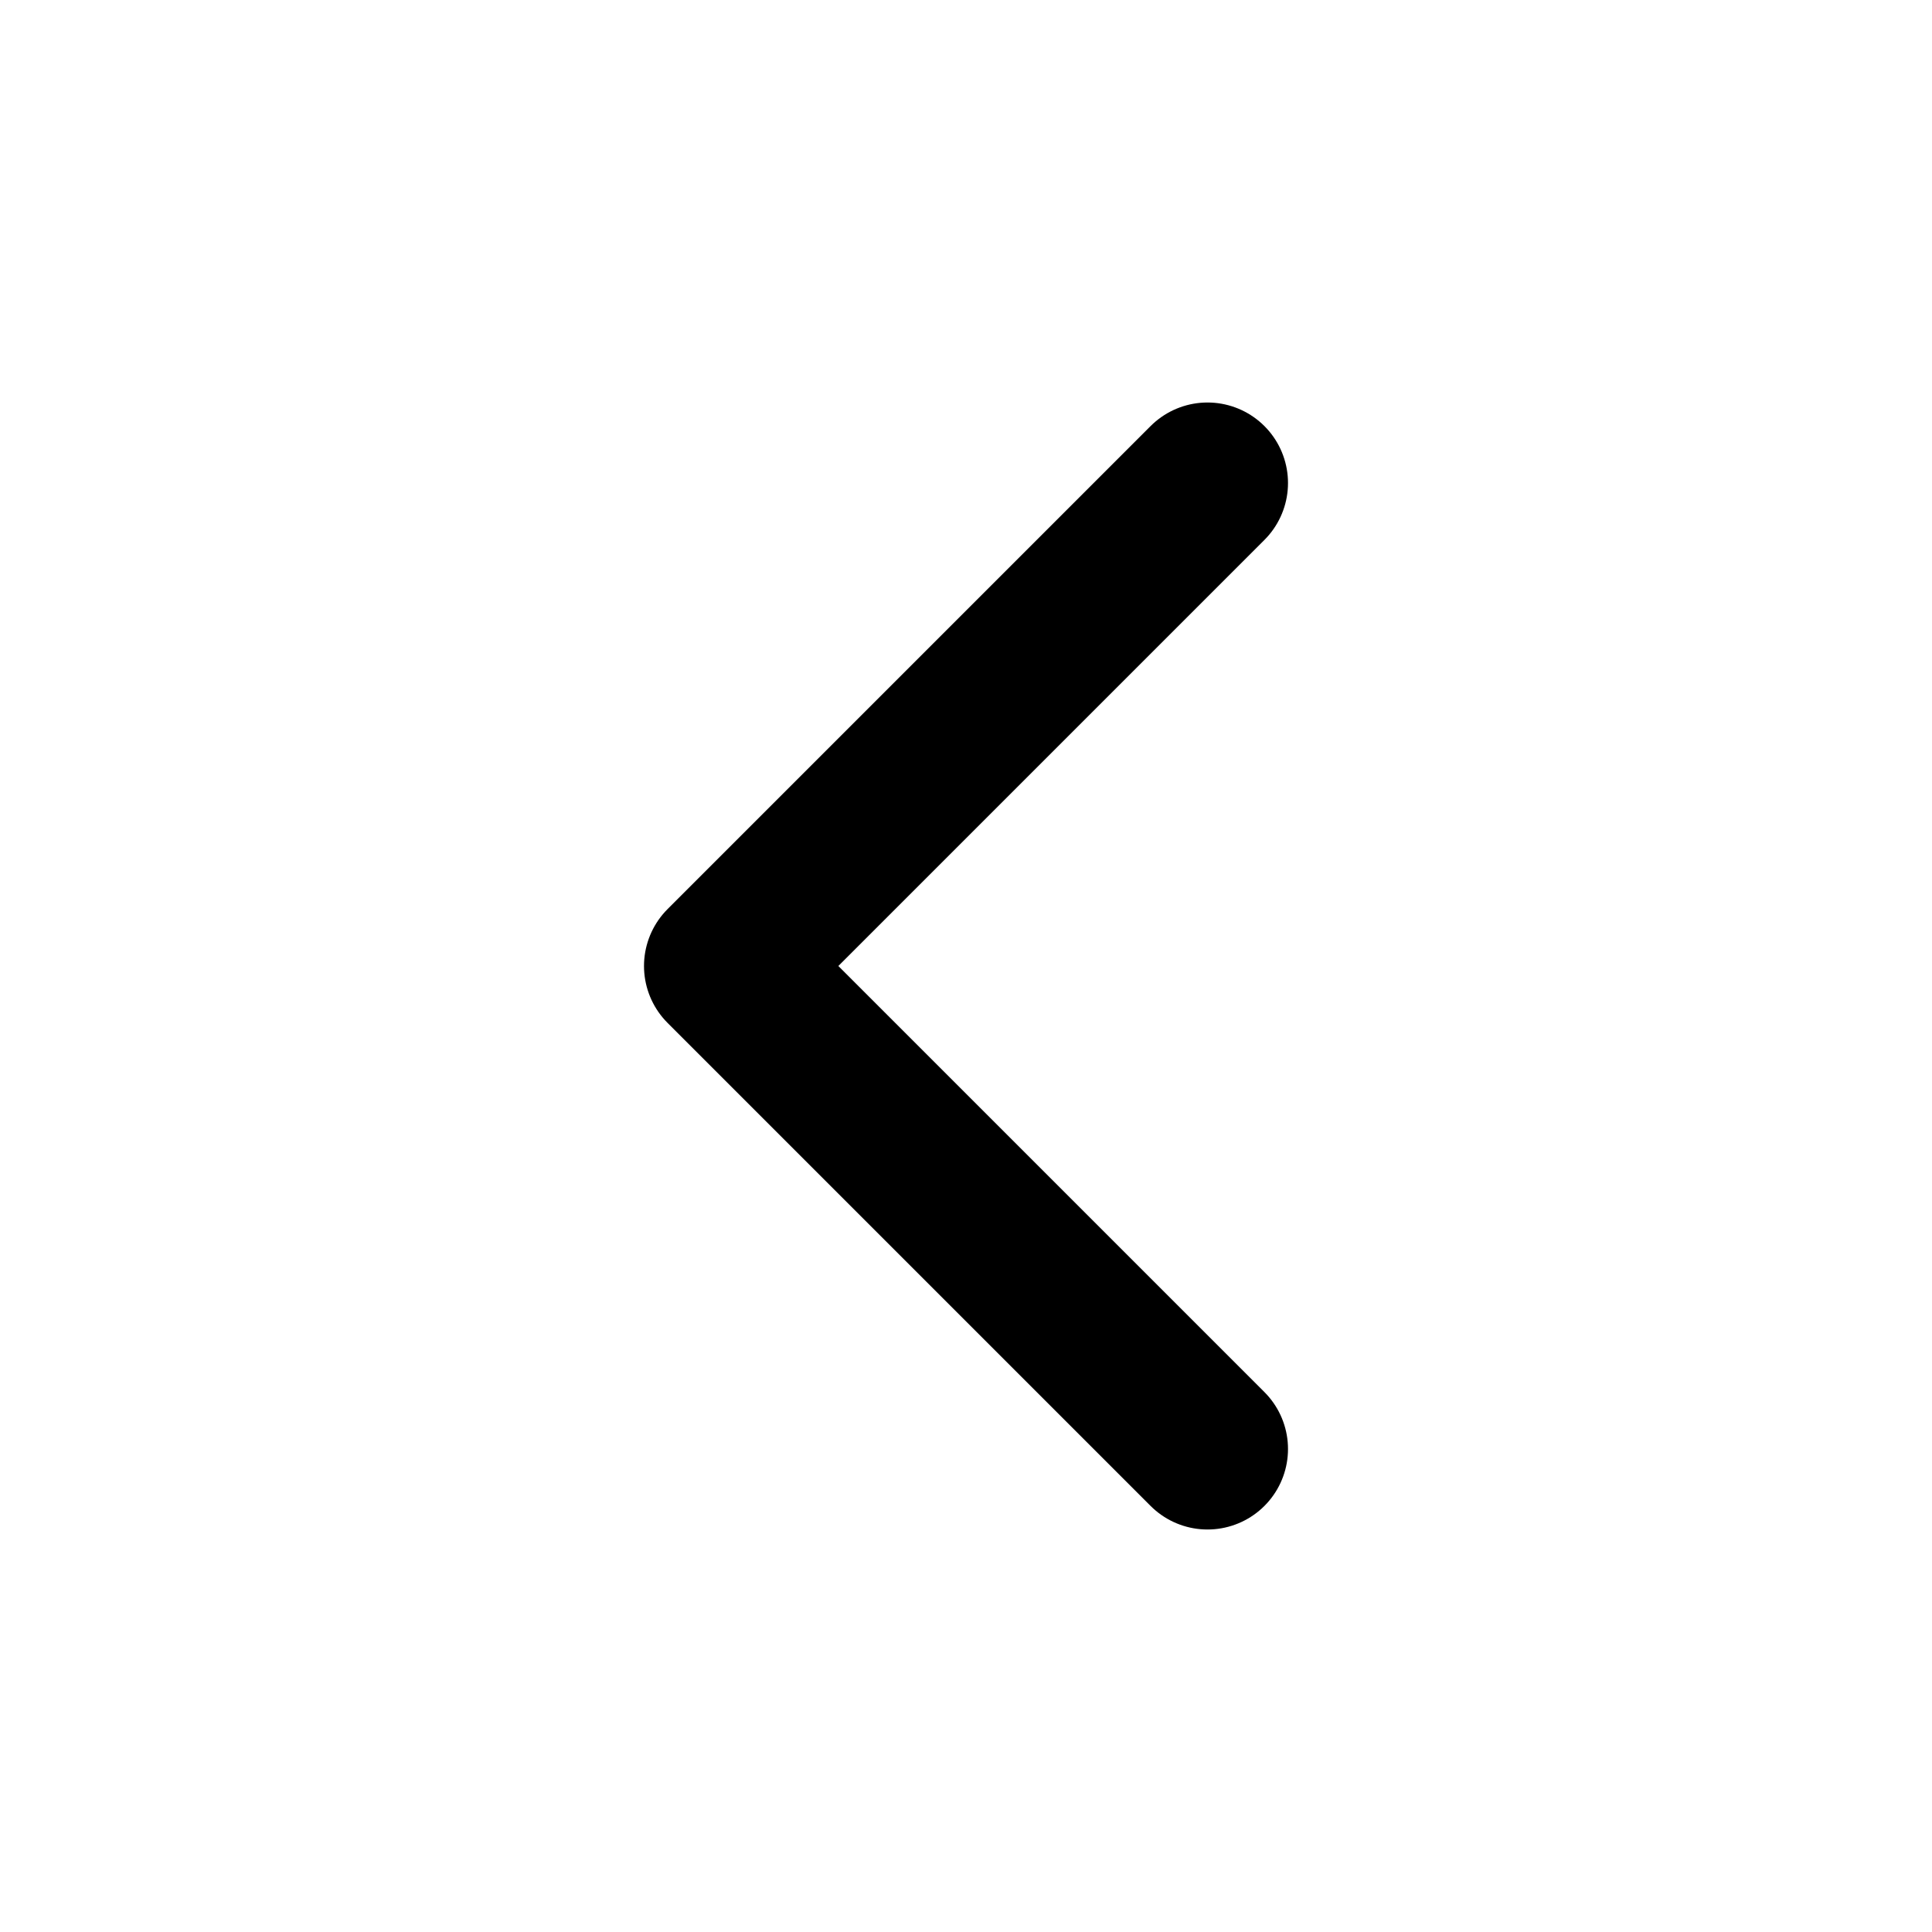
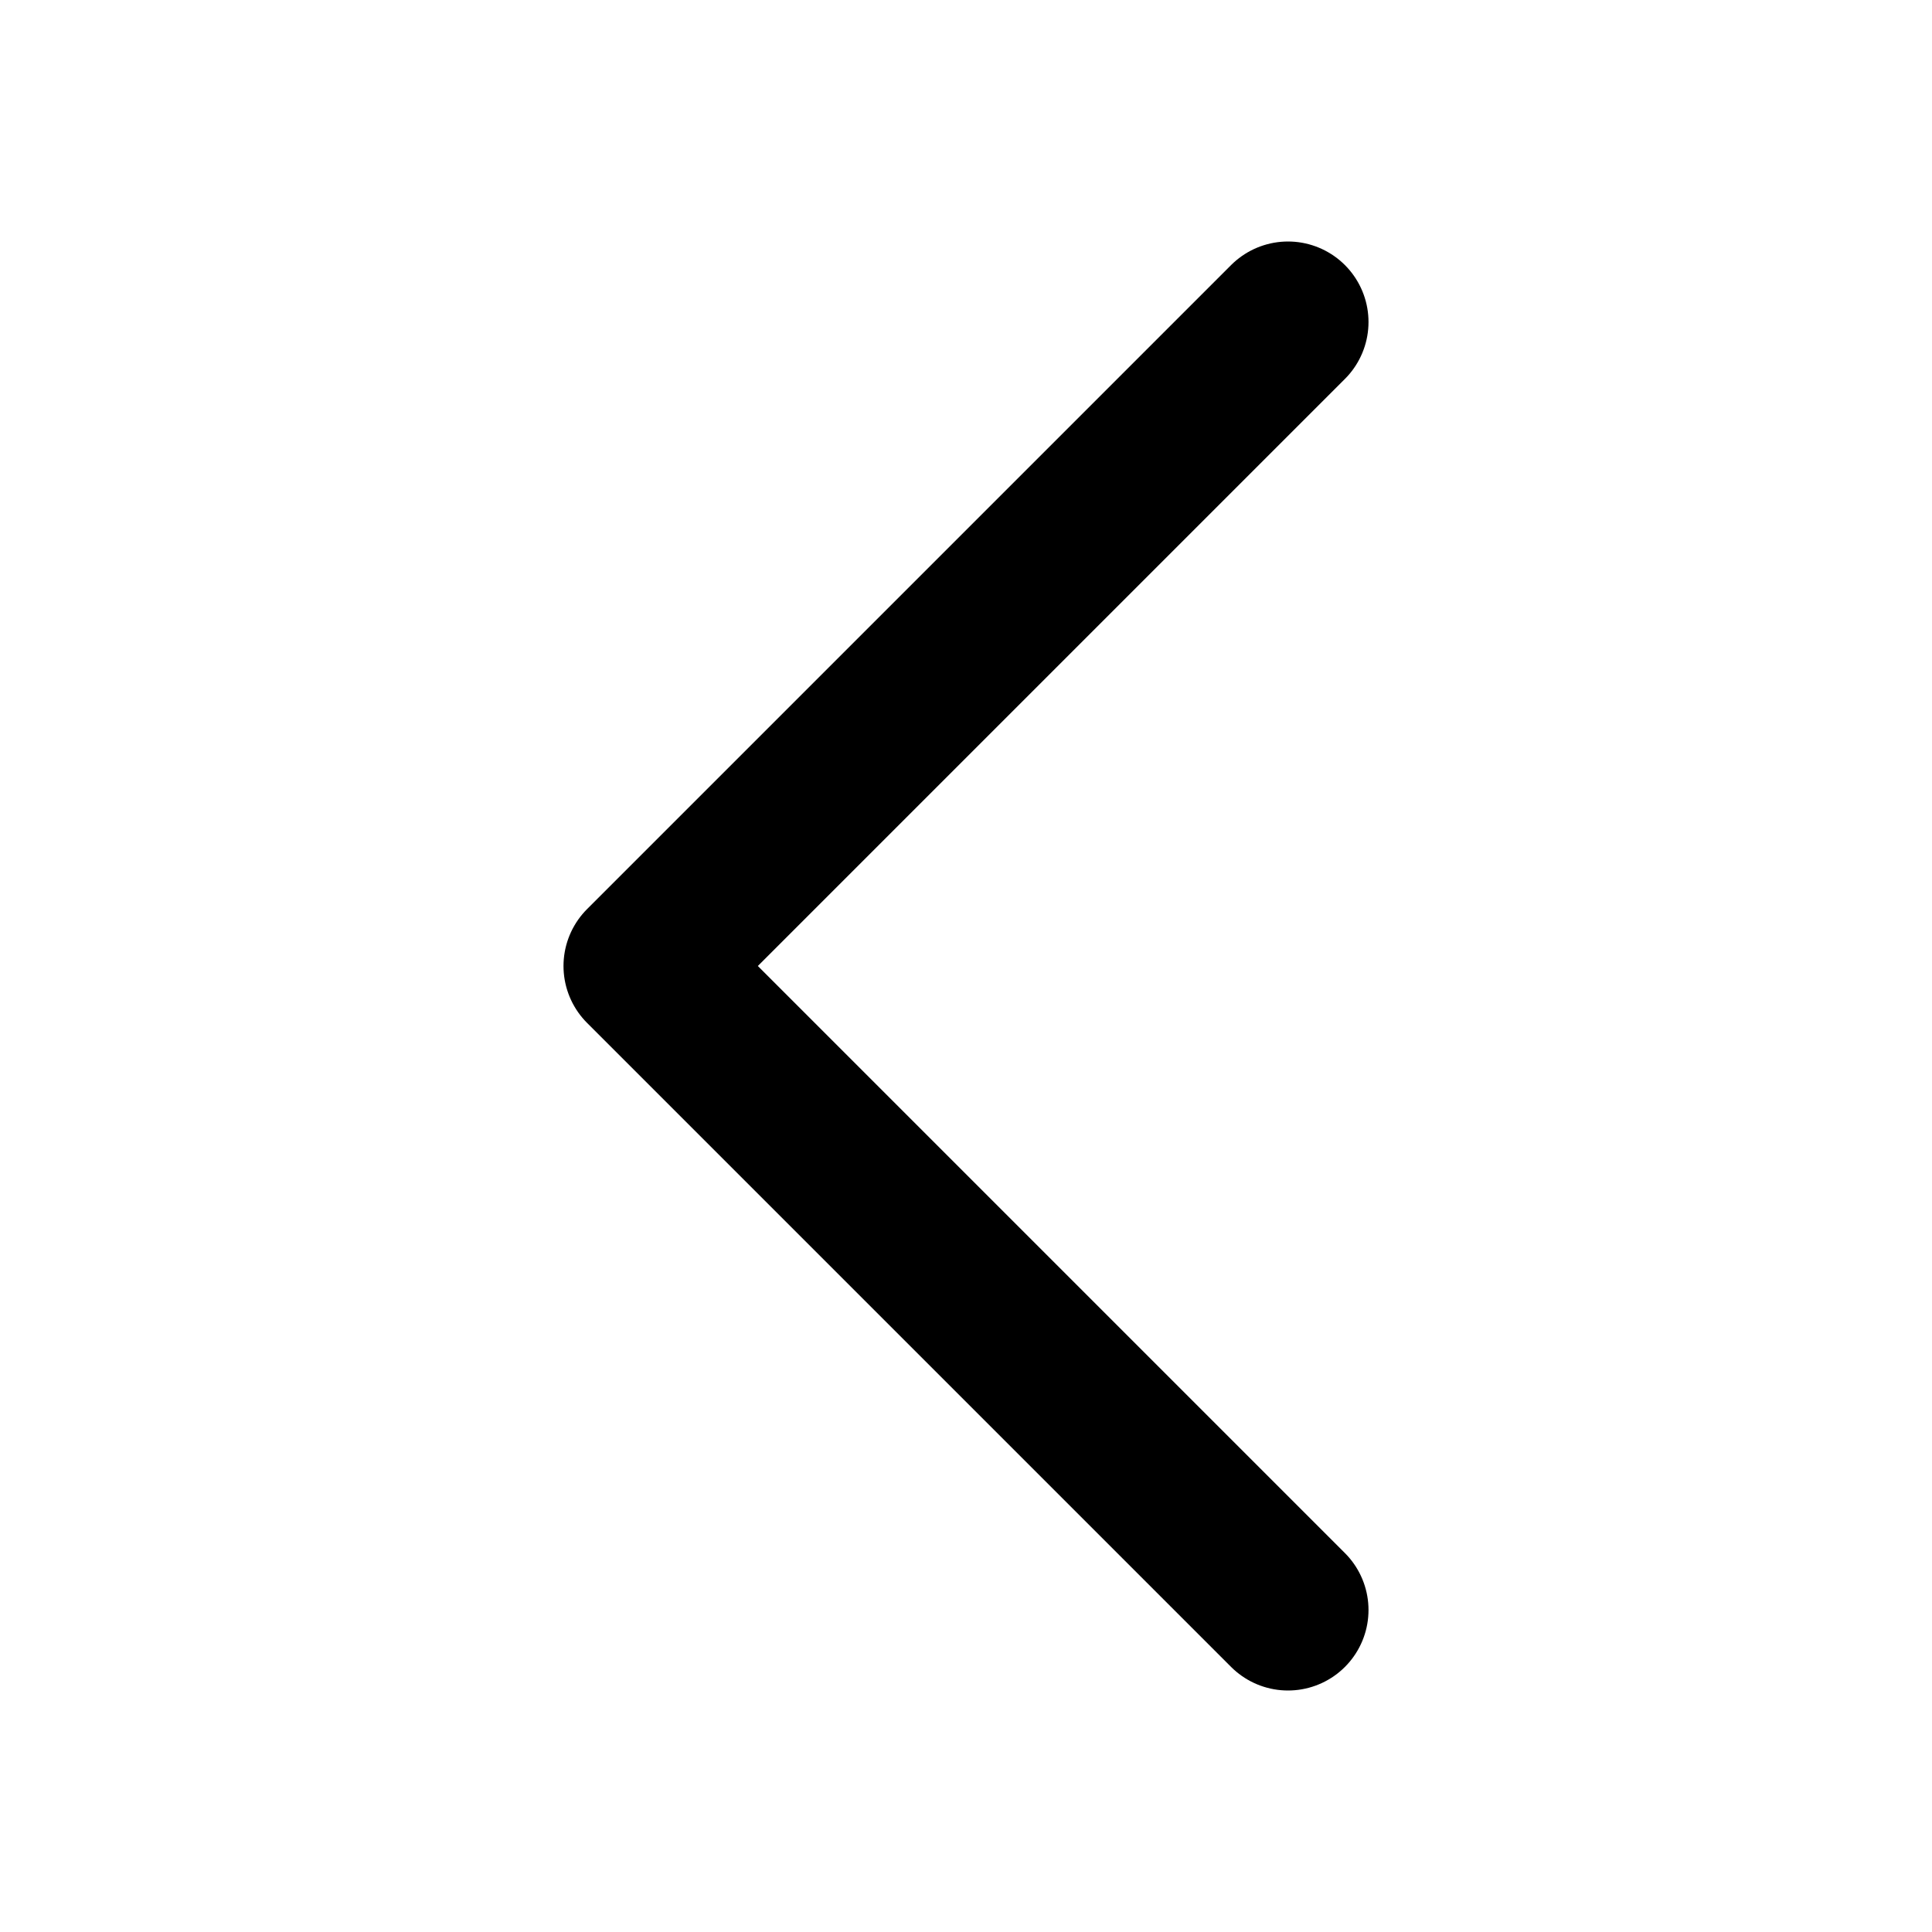
<svg xmlns="http://www.w3.org/2000/svg" width="24px" height="24px" viewBox="0 0 24 24" version="1.1">
  <g id="chevronLeft" stroke="none" stroke-width="1" fill="none" fill-rule="evenodd" stroke-linecap="round" stroke-linejoin="round">
-     <polyline id="Path" stroke="#000000" stroke-width="2" points="15 18 9 12 15 6" />
+     <polyline id="Path" stroke="#000000" stroke-width="2" points="16 20 8 12 16 4" />
  </g>
</svg>
